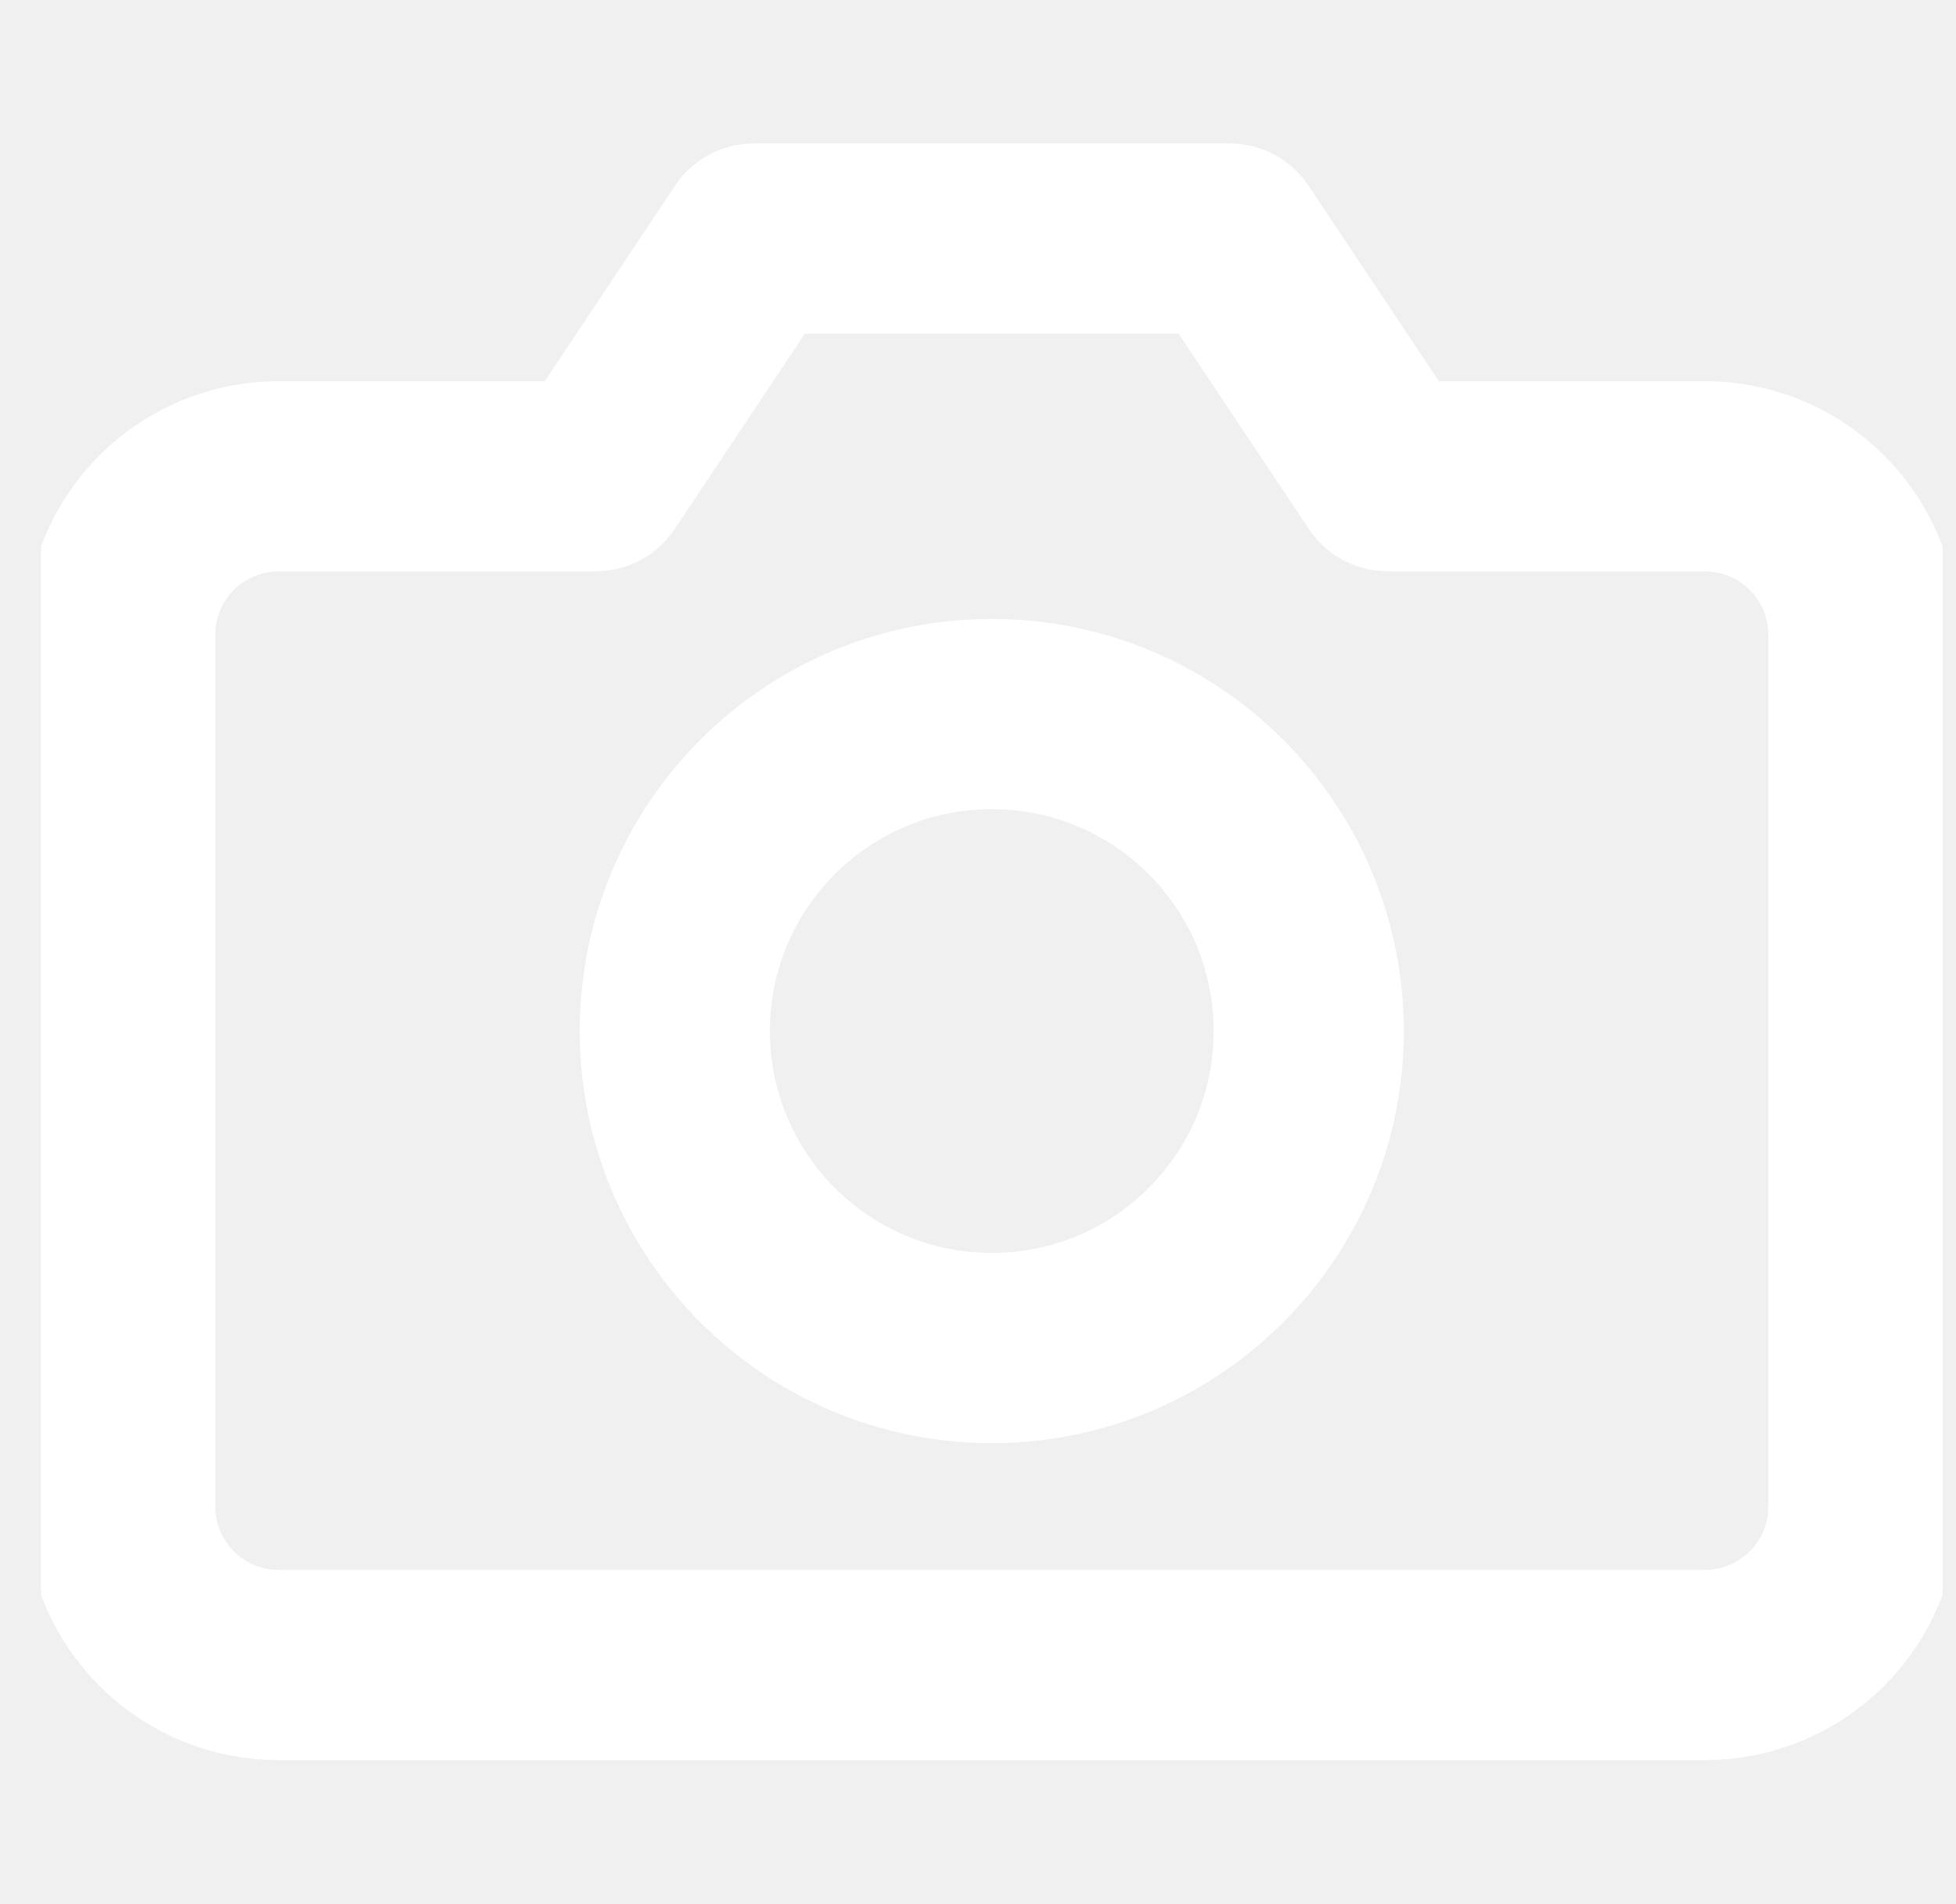
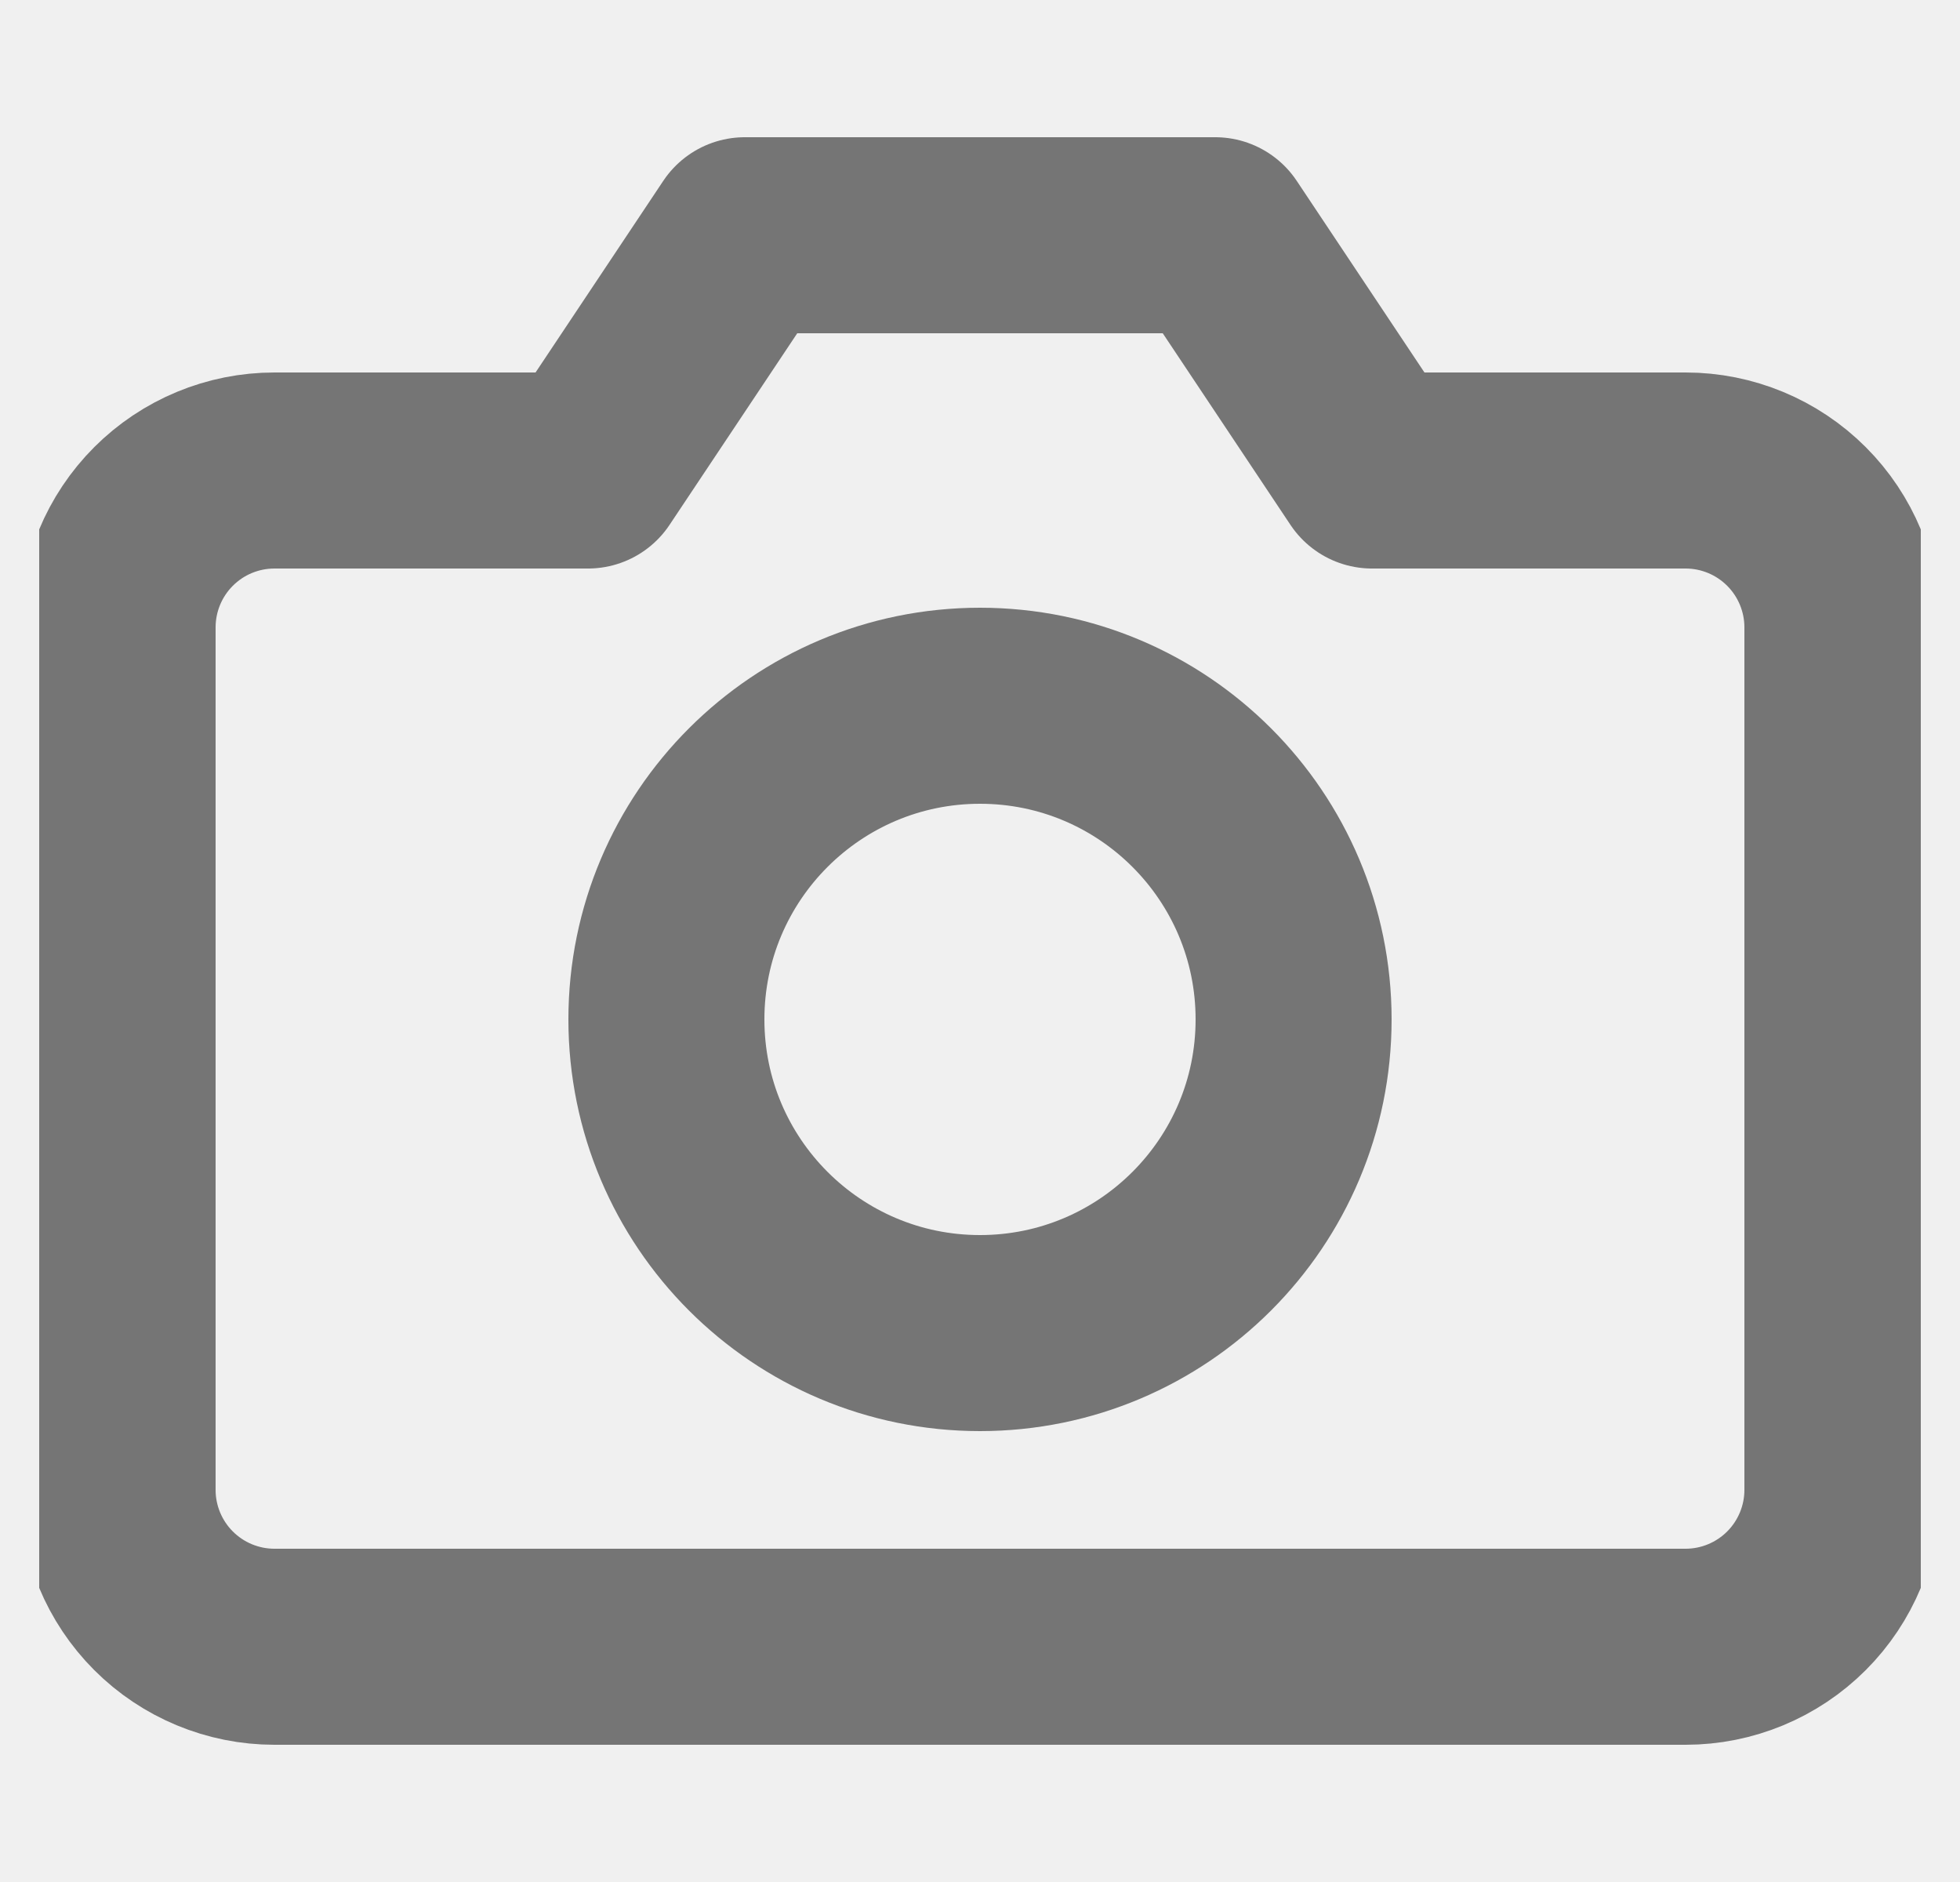
- <svg xmlns="http://www.w3.org/2000/svg" width="37" height="36" viewBox="0 0 37 36" fill="none">
-   <g id="Camera" clip-path="url(#clip0_11_690)">
-     <g id="Icon">
-       <path d="M35.248 28.492C35.248 29.287 34.932 30.049 34.37 30.611C33.808 31.174 33.045 31.489 32.25 31.489H5.271C4.476 31.489 3.714 31.174 3.152 30.611C2.589 30.049 2.274 29.287 2.274 28.492V12.005C2.274 11.21 2.589 10.447 3.152 9.885C3.714 9.323 4.476 9.007 5.271 9.007H11.267L14.264 4.511H23.257L26.255 9.007H32.25C33.045 9.007 33.808 9.323 34.37 9.885C34.932 10.447 35.248 11.21 35.248 12.005V28.492Z" stroke="white" stroke-width="3.597" stroke-linecap="round" stroke-linejoin="round" />
-       <path d="M18.761 25.494C22.072 25.494 24.756 22.81 24.756 19.499C24.756 16.188 22.072 13.504 18.761 13.504C15.45 13.504 12.765 16.188 12.765 19.499C12.765 22.81 15.45 25.494 18.761 25.494Z" stroke="white" stroke-width="3.597" stroke-linecap="round" stroke-linejoin="round" />
-     </g>
+ <svg xmlns="http://www.w3.org/2000/svg" width="25" height="24" viewBox="0 0 25 24" fill="none">
+   <g clip-path="url(#clip0_253_412)">
+     <path d="M23.5 19C23.5 19.53 23.289 20.039 22.914 20.414C22.539 20.789 22.03 21 21.5 21H3.5C2.97 21 2.461 20.789 2.086 20.414C1.711 20.039 1.5 19.53 1.5 19V8C1.5 7.47 1.711 6.961 2.086 6.586C2.461 6.211 2.97 6 3.5 6H7.5L9.5 3H15.5L17.5 6H21.5C22.03 6 22.539 6.211 22.914 6.586C23.289 6.961 23.5 7.47 23.5 8V19Z" stroke="#757575" stroke-width="2.5" stroke-linecap="round" stroke-linejoin="round" />
+     <path d="M12.5 17C14.709 17 16.5 15.209 16.5 13C16.5 10.791 14.709 9 12.5 9C10.291 9 8.5 10.791 8.5 13C8.5 15.209 10.291 17 12.5 17Z" stroke="#757575" stroke-width="2.5" stroke-linecap="round" stroke-linejoin="round" />
  </g>
  <defs>
-     <clipPath id="clip0_11_690">
-       <rect width="35.972" height="35.972" fill="white" transform="translate(0.775146 0.0140381)" />
+     <clipPath id="clip0_253_412">
+       <rect width="24" height="24" fill="white" transform="translate(0.5)" />
    </clipPath>
  </defs>
</svg>
